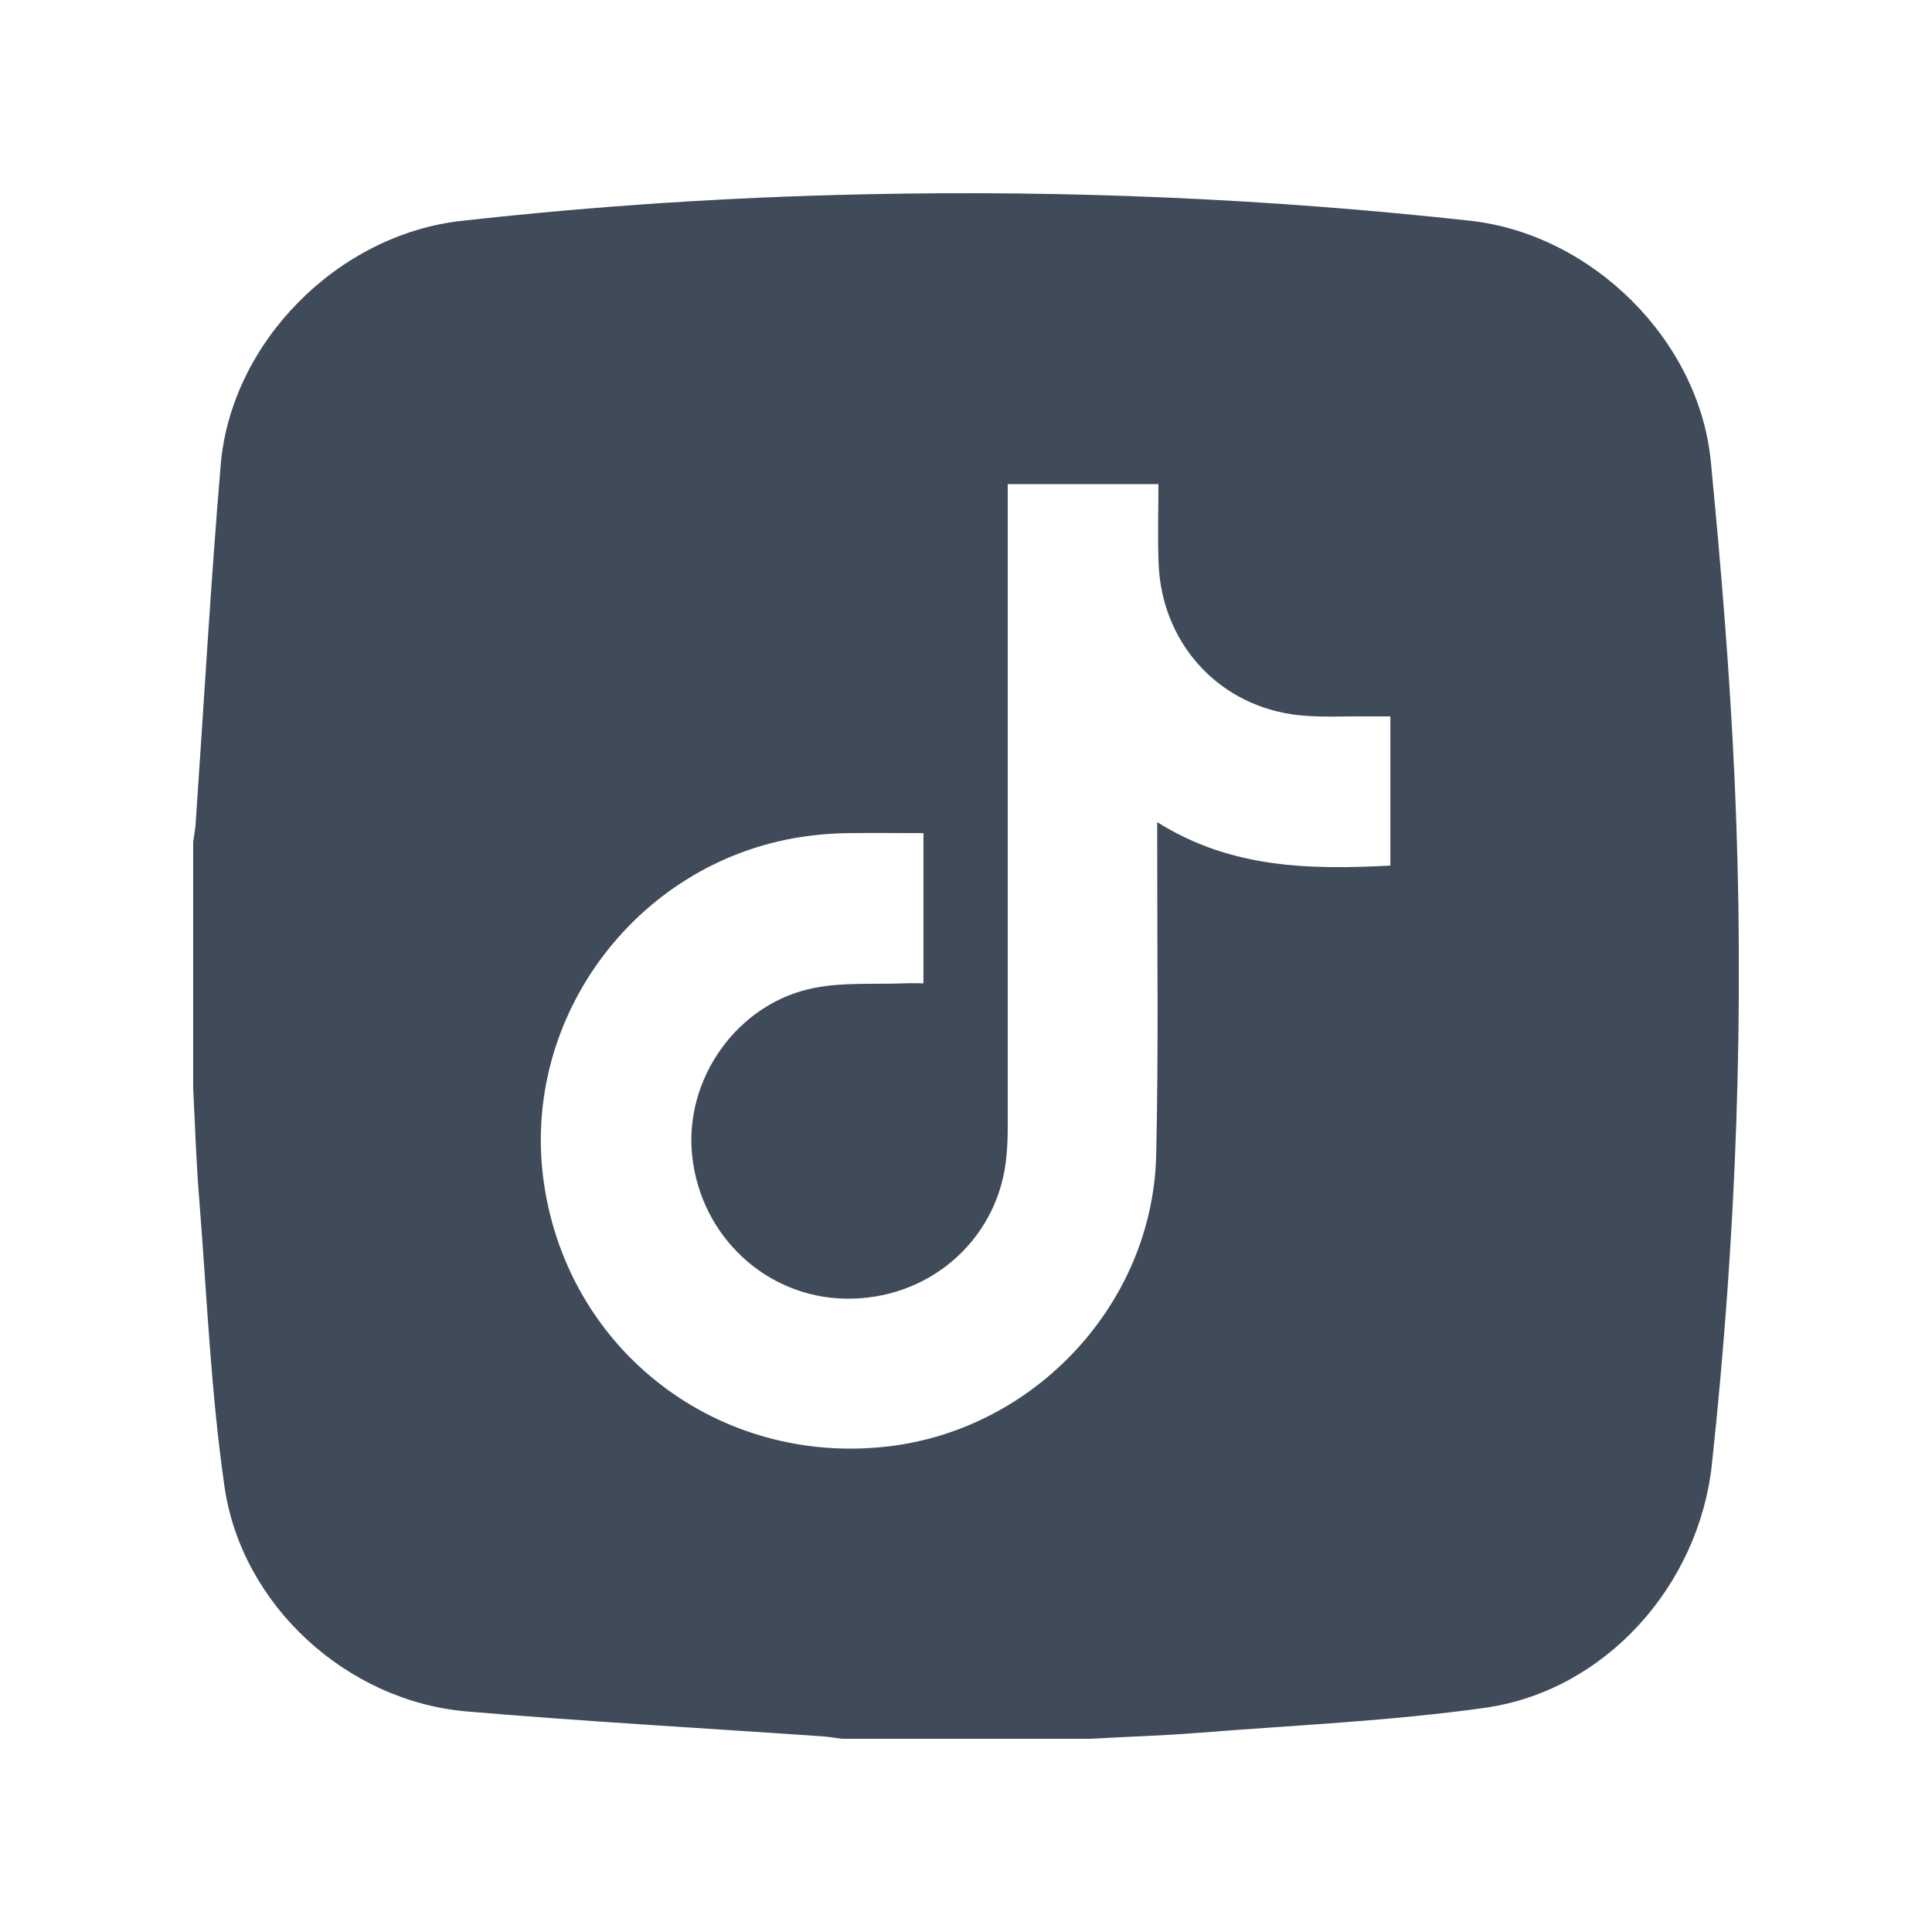
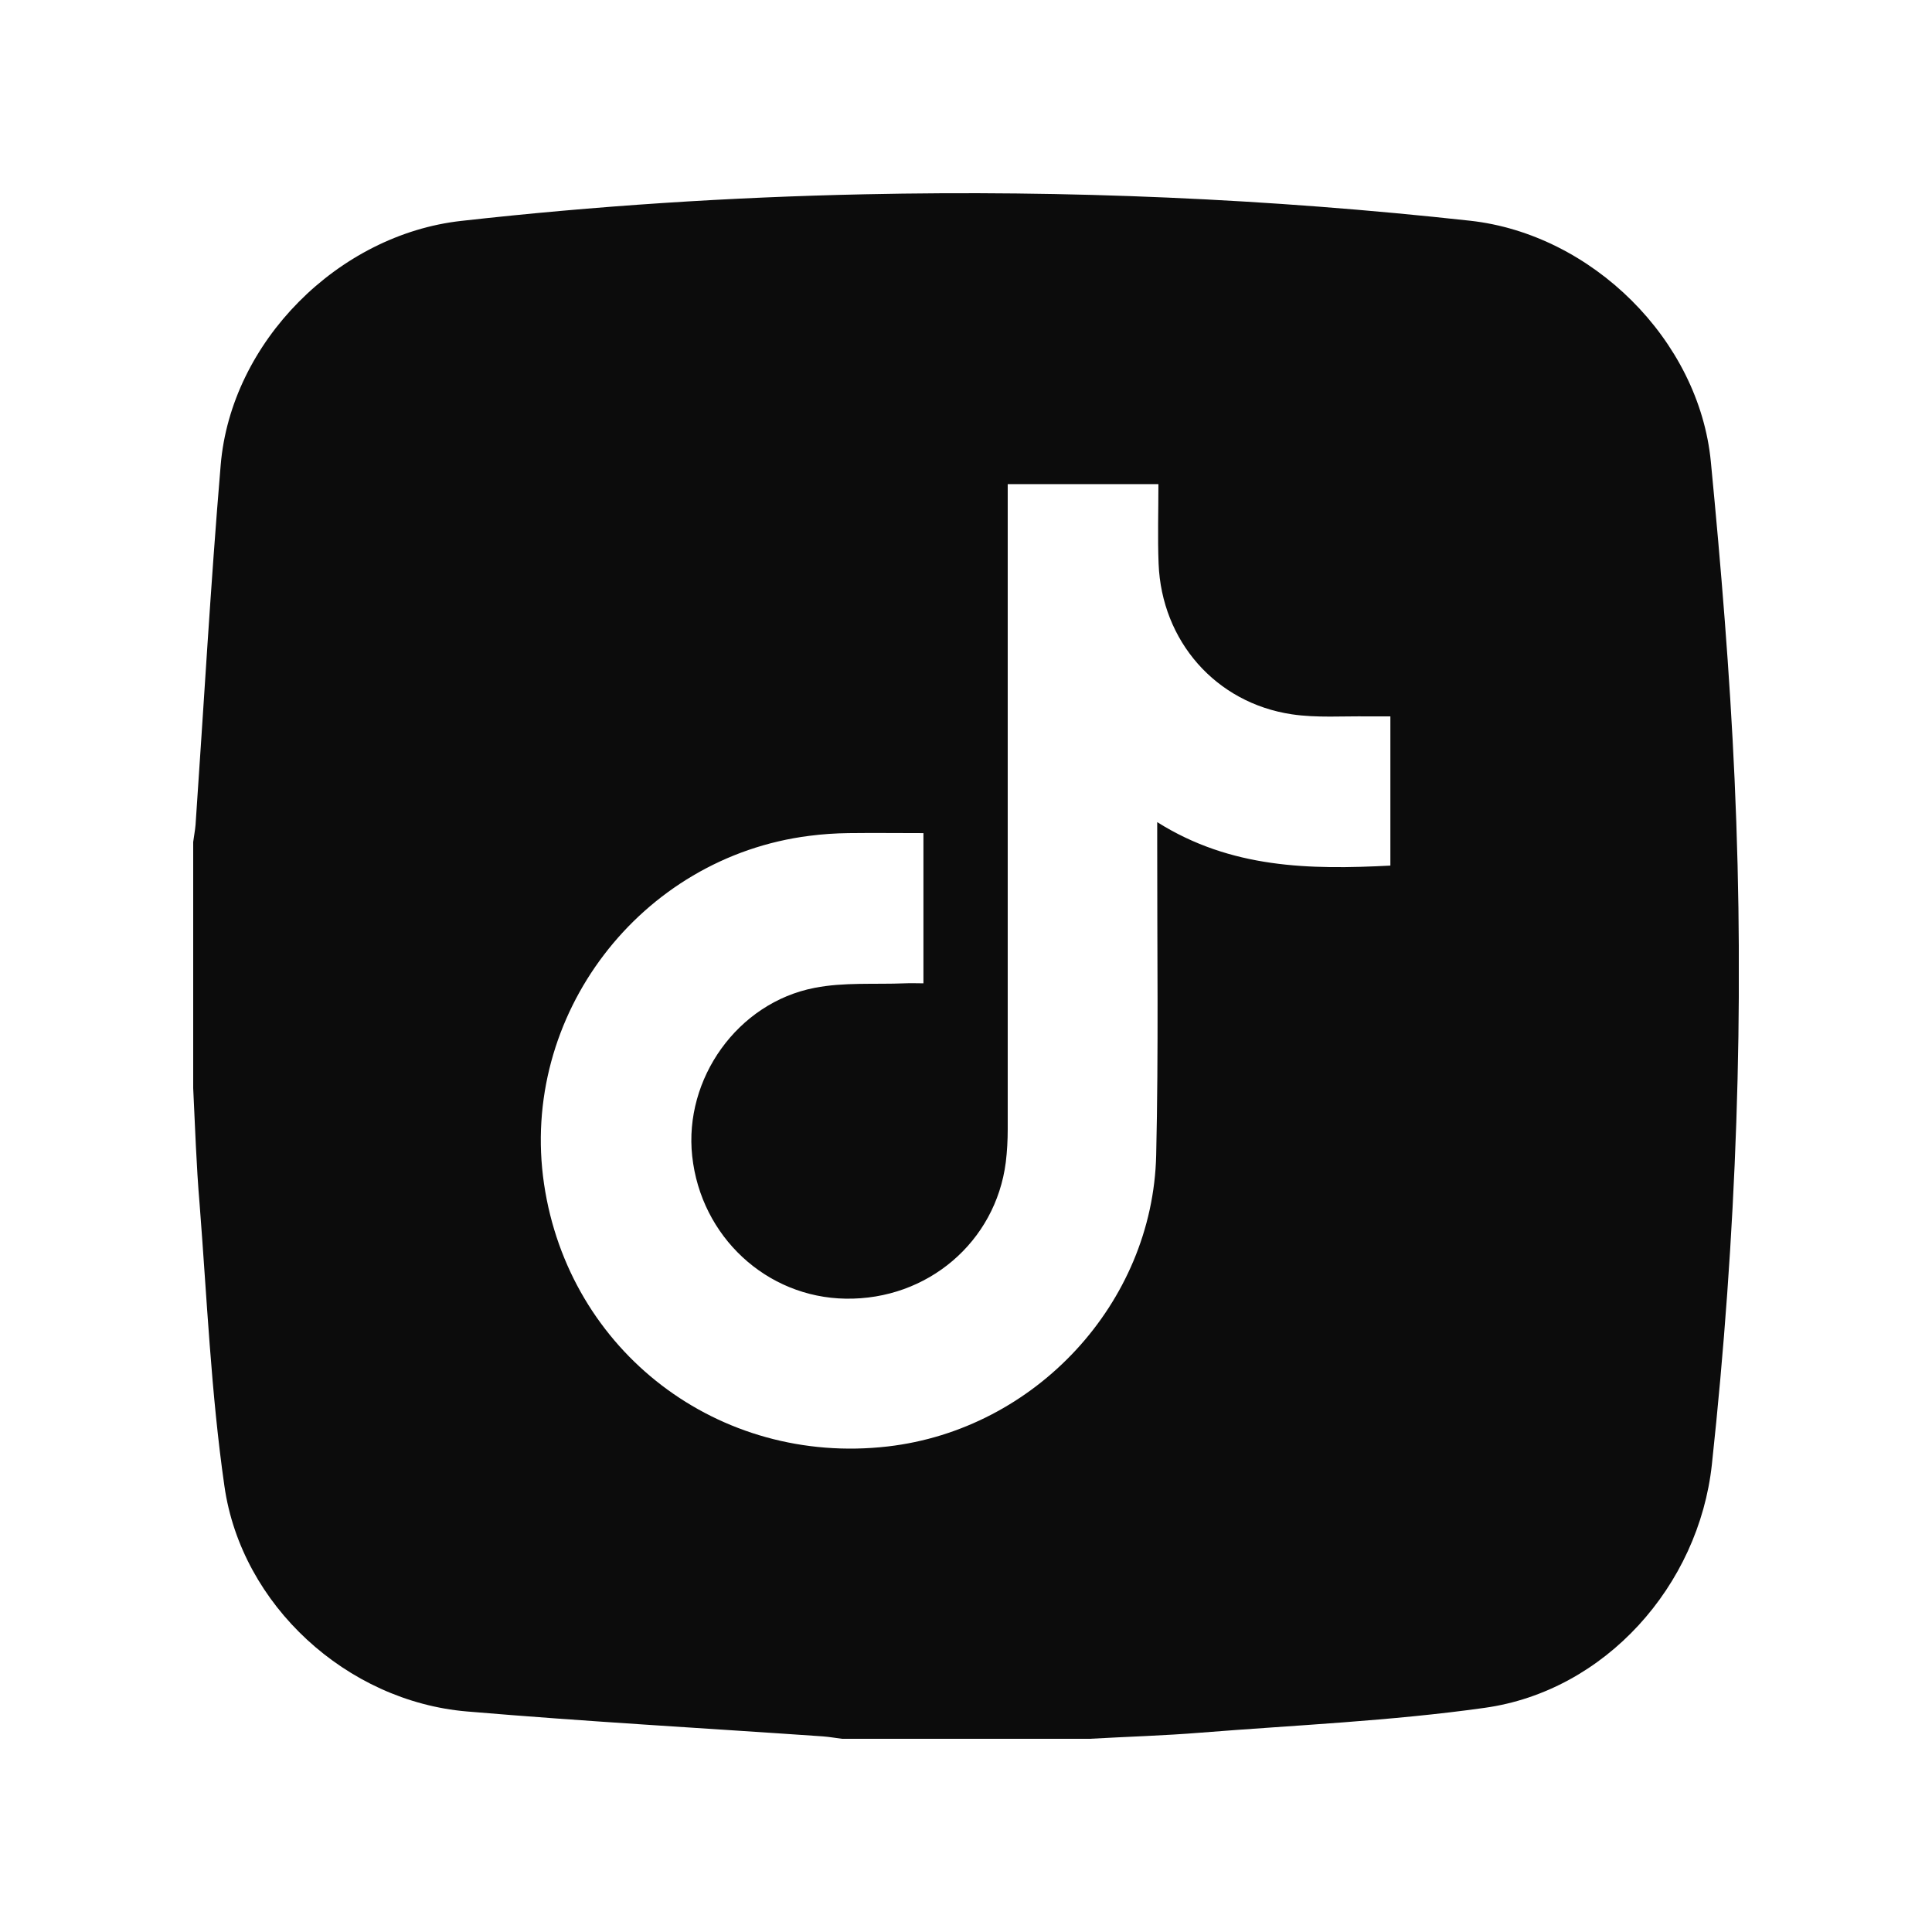
<svg xmlns="http://www.w3.org/2000/svg" fill="none" height="32" viewBox="0 0 32 32" width="32">
  <clipPath id="a">
    <path d="m3.2 3.2h25.6v25.6h-25.6z" />
  </clipPath>
  <g clip-path="url(#a)">
-     <path d="m18.048 28.8h-4.099c-.107-.013-.212-.032-.319-.04-1.967-.137-3.934-.246-5.899-.413-1.985-.169-3.733-1.758-4.014-3.733-.222-1.544-.289-3.113-.411-4.672-.055-.645-.075-1.293-.107-1.94 0-1.35 0-2.7 0-4.05.012-.097.032-.194.04-.291.137-1.985.249-3.972.416-5.955.169-2.042 1.947-3.82 3.984-4.047 2.221-.249 4.447-.394 6.681-.441 3.352-.072 6.696.072 10.03.438 2.012.222 3.792 1.97 3.987 3.992.169 1.748.314 3.502.393 5.255.172 3.793.03 7.579-.376 11.354-.217 2.007-1.768 3.751-3.762 4.03-1.556.219-3.132.286-4.701.411-.613.05-1.228.067-1.843.102zm1.138-20.781h-2.495v.311 10.373c0 .182-.01.366-.032.548-.169 1.32-1.297 2.281-2.652 2.259-1.312-.02-2.398-1.028-2.542-2.361-.139-1.28.75-2.54 2.027-2.787.483-.095.994-.055 1.492-.075.105-.005.209 0 .311 0v-2.488c-.428 0-.834-.005-1.242 0-.217.003-.433.017-.647.045-2.804.354-4.806 2.981-4.395 5.766.411 2.777 2.891 4.67 5.692 4.348 2.44-.281 4.39-2.369 4.447-4.824.04-1.724.015-3.449.017-5.173 0-.095 0-.192 0-.344 1.223.77 2.527.789 3.862.72v-2.471c-.132 0-.246 0-.361 0-.423-.007-.857.027-1.272-.035-1.262-.189-2.156-1.215-2.206-2.495-.017-.431-.003-.864-.003-1.315z" fill="#404b59" />
+     <path d="m18.048 28.8h-4.099c-.107-.013-.212-.032-.319-.04-1.967-.137-3.934-.246-5.899-.413-1.985-.169-3.733-1.758-4.014-3.733-.222-1.544-.289-3.113-.411-4.672-.055-.645-.075-1.293-.107-1.94 0-1.35 0-2.7 0-4.05.012-.097.032-.194.04-.291.137-1.985.249-3.972.416-5.955.169-2.042 1.947-3.82 3.984-4.047 2.221-.249 4.447-.394 6.681-.441 3.352-.072 6.696.072 10.03.438 2.012.222 3.792 1.97 3.987 3.992.169 1.748.314 3.502.393 5.255.172 3.793.03 7.579-.376 11.354-.217 2.007-1.768 3.751-3.762 4.03-1.556.219-3.132.286-4.701.411-.613.05-1.228.067-1.843.102zm1.138-20.781h-2.495v.311 10.373c0 .182-.01.366-.032.548-.169 1.32-1.297 2.281-2.652 2.259-1.312-.02-2.398-1.028-2.542-2.361-.139-1.28.75-2.54 2.027-2.787.483-.095.994-.055 1.492-.075.105-.005.209 0 .311 0v-2.488c-.428 0-.834-.005-1.242 0-.217.003-.433.017-.647.045-2.804.354-4.806 2.981-4.395 5.766.411 2.777 2.891 4.67 5.692 4.348 2.44-.281 4.39-2.369 4.447-4.824.04-1.724.015-3.449.017-5.173 0-.095 0-.192 0-.344 1.223.77 2.527.789 3.862.72v-2.471c-.132 0-.246 0-.361 0-.423-.007-.857.027-1.272-.035-1.262-.189-2.156-1.215-2.206-2.495-.017-.431-.003-.864-.003-1.315z" fill="#0C0C0C" />
  </g>
</svg>
